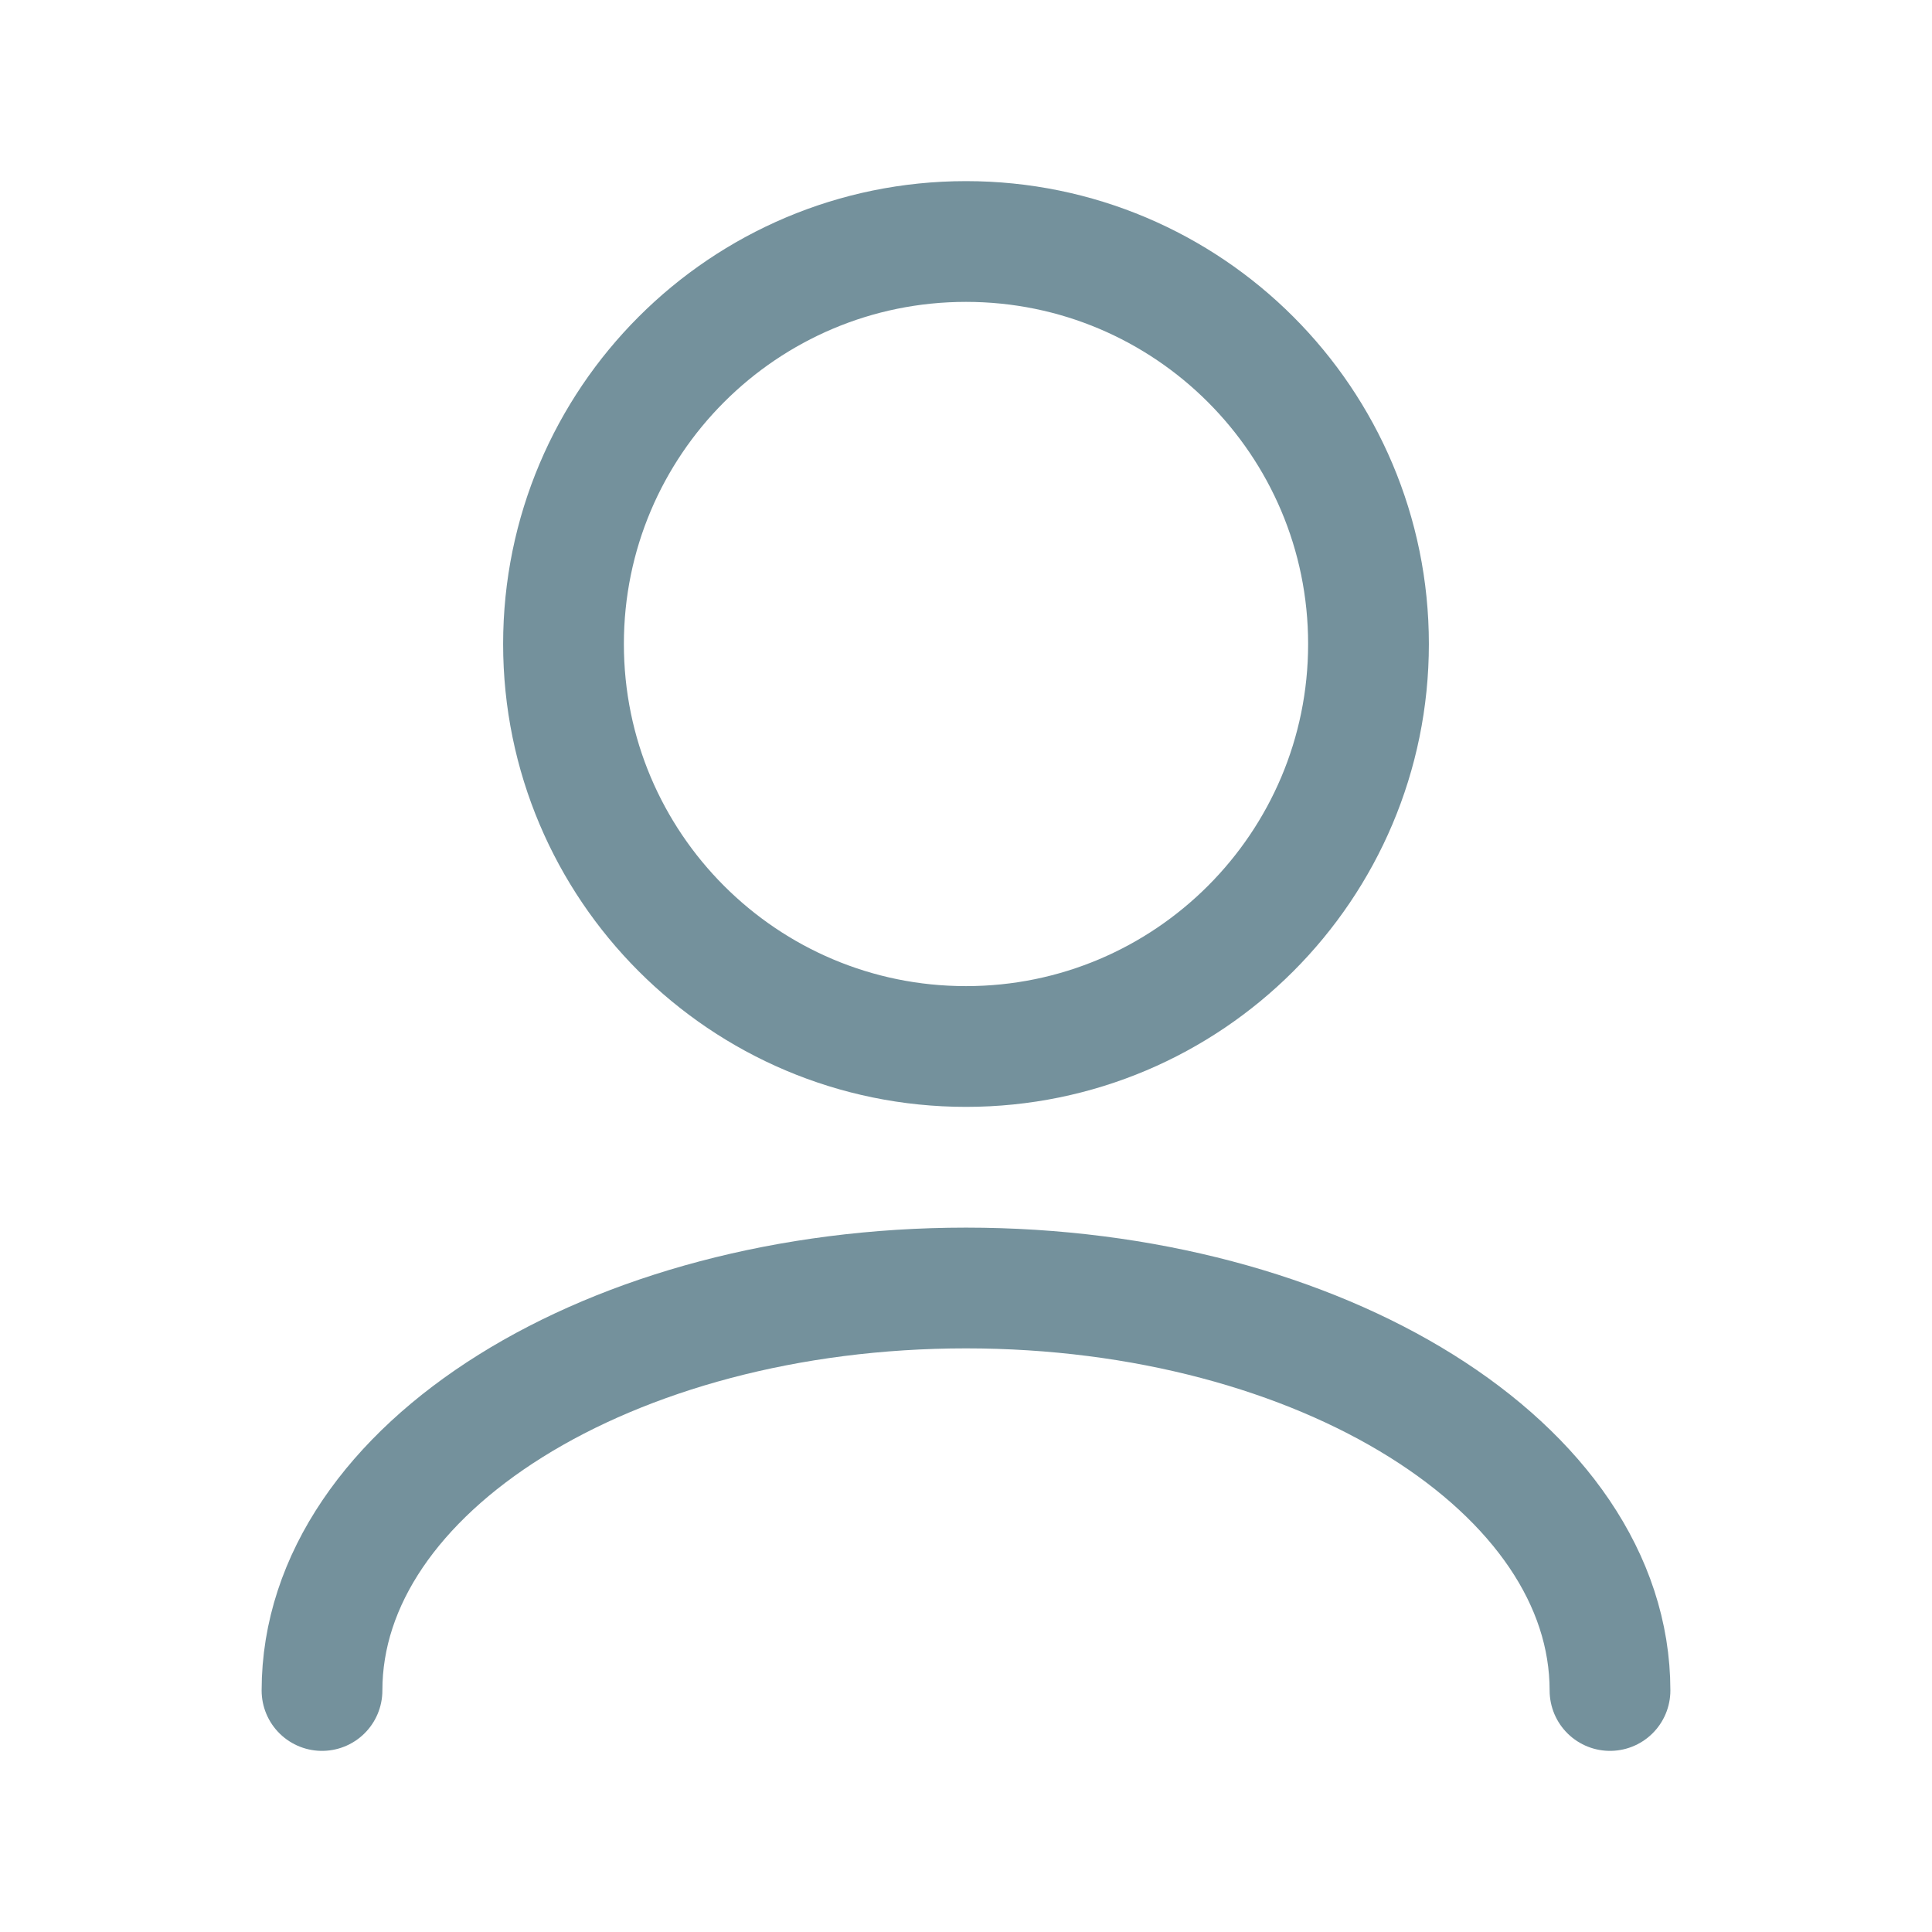
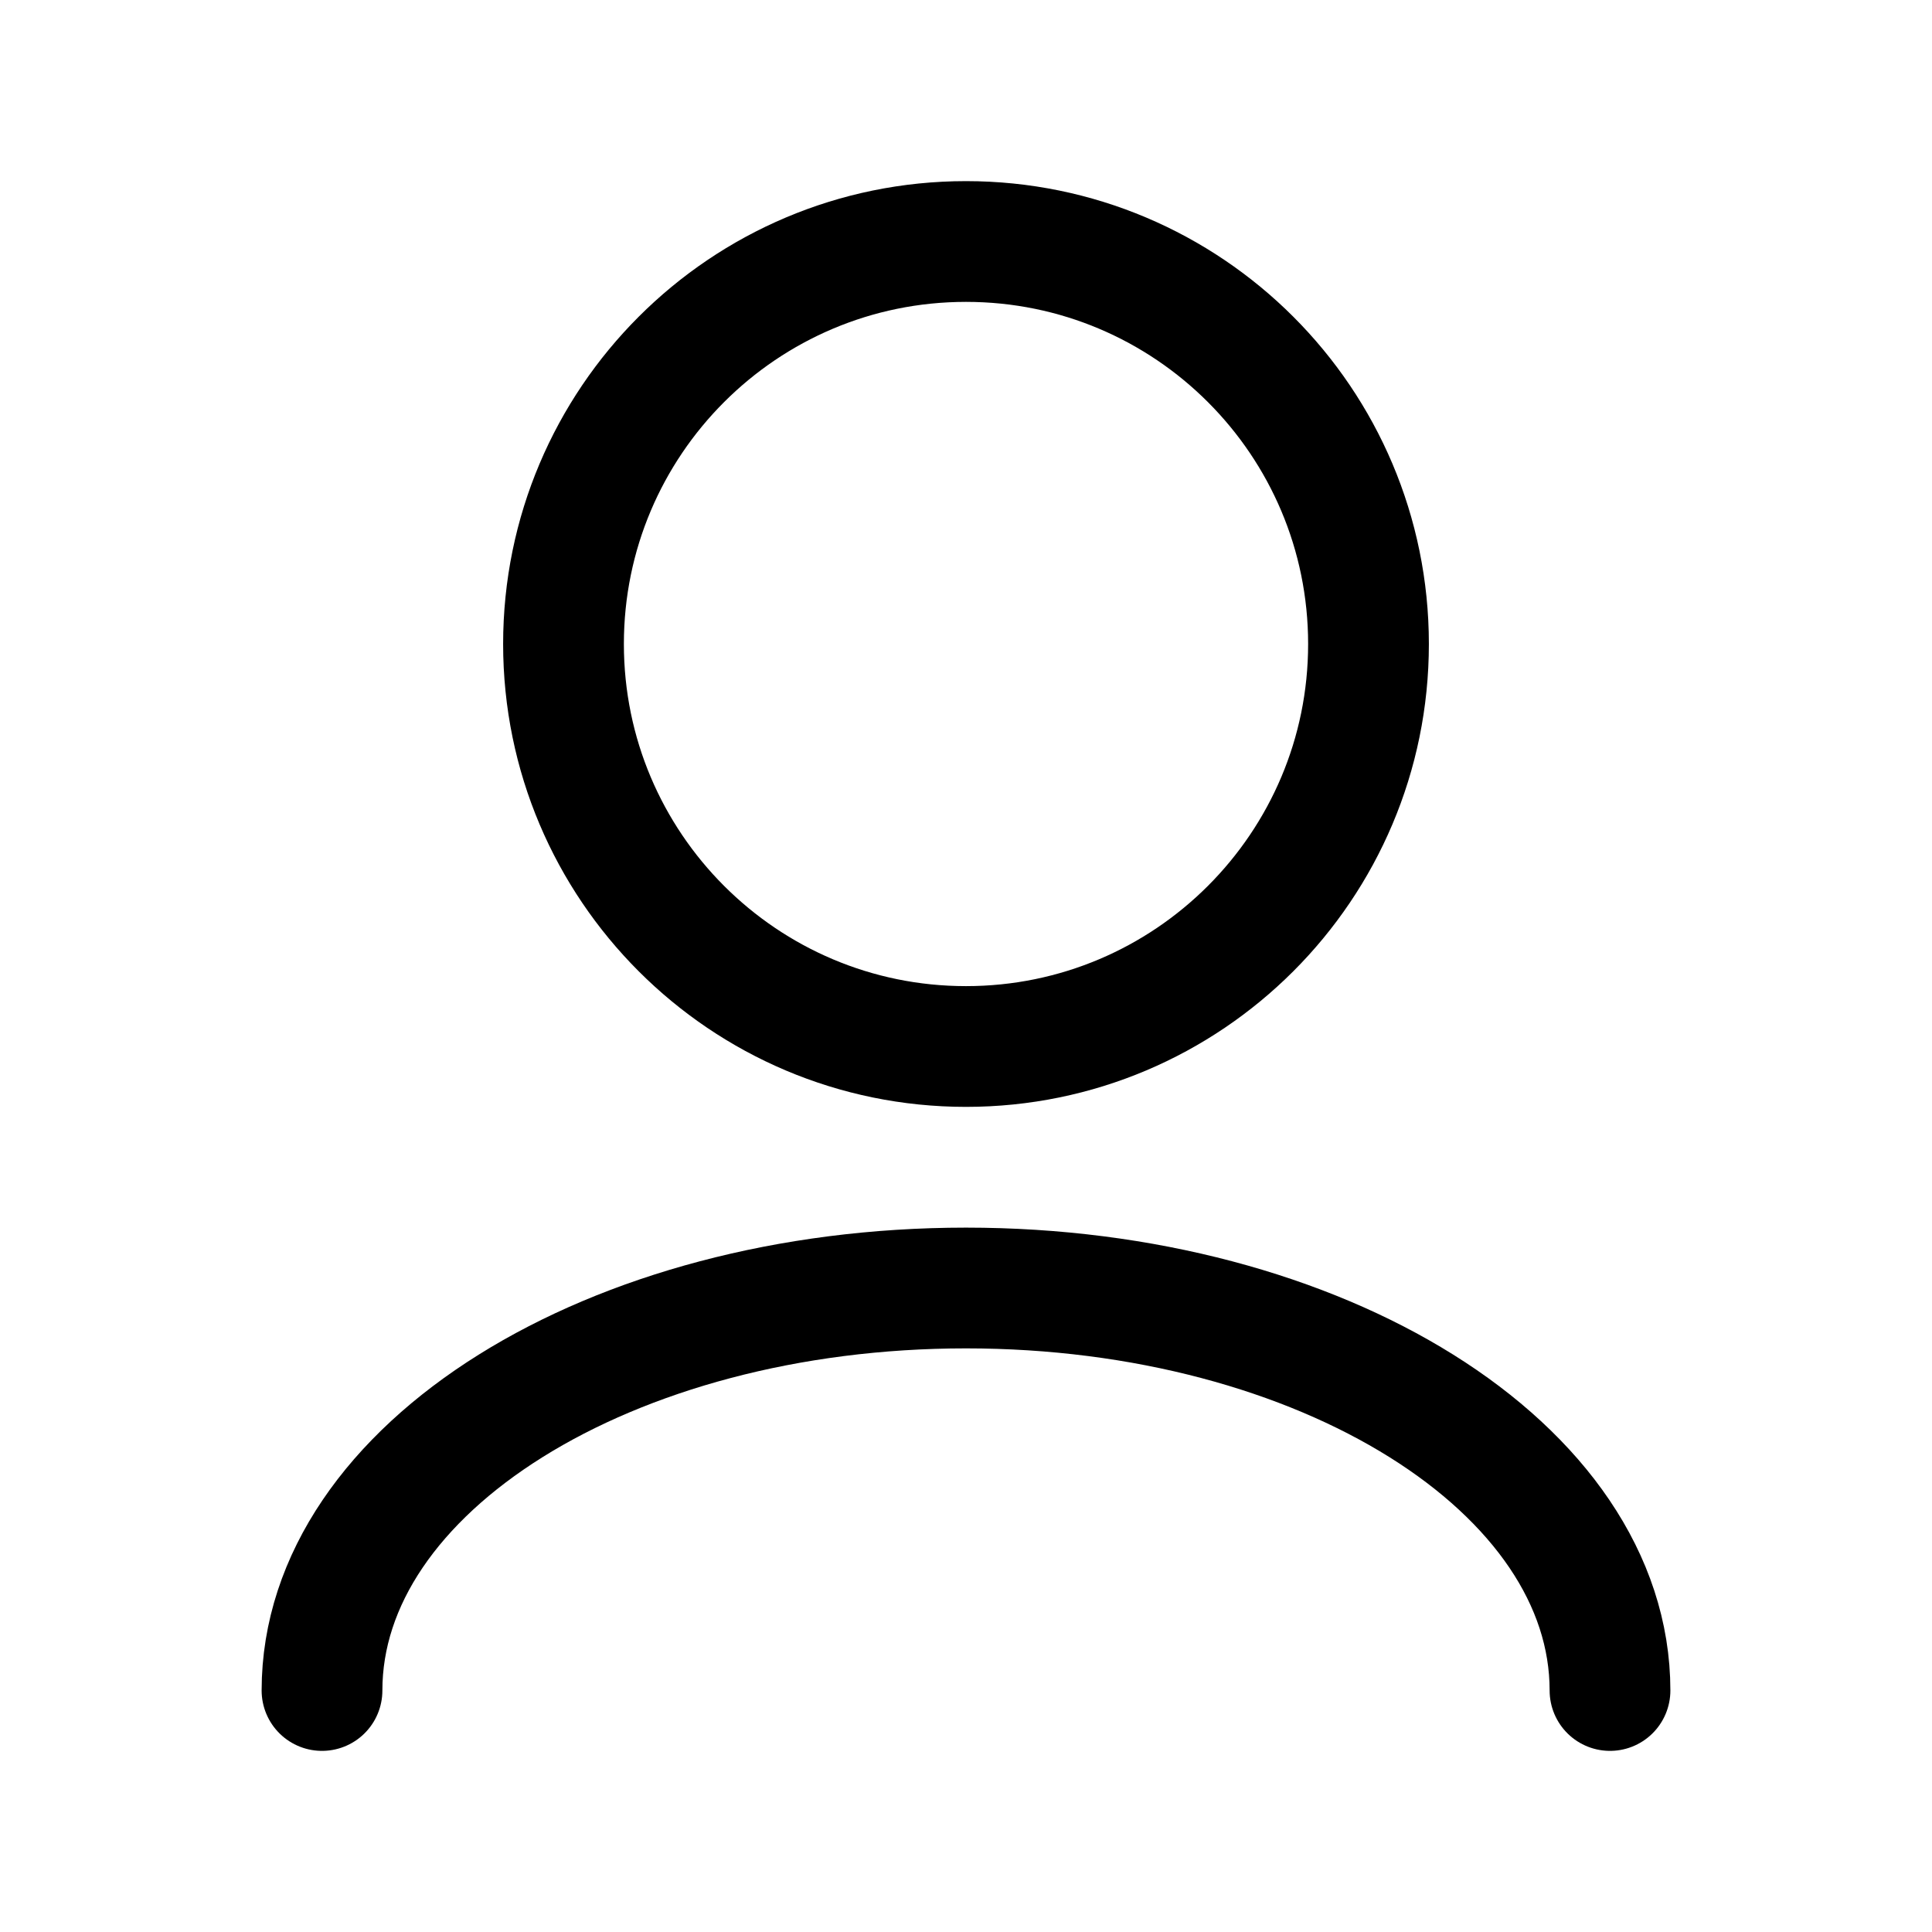
<svg xmlns="http://www.w3.org/2000/svg" width="24" height="24" viewBox="0 0 24 24" fill="none">
-   <path d="M20 21C20 18.239 16.418 16 12 16C7.582 16 4 18.239 4 21M12 13C9.239 13 7 10.761 7 8C7 5.239 9.239 3 12 3C14.761 3 17 5.239 17 8C17 10.761 14.761 13 12 13Z" stroke="#74919C" stroke-width="1.5" stroke-linecap="round" stroke-linejoin="round" />
+   <path d="M20 21C20 18.239 16.418 16 12 16C7.582 16 4 18.239 4 21M12 13C9.239 13 7 10.761 7 8C7 5.239 9.239 3 12 3C14.761 3 17 5.239 17 8C17 10.761 14.761 13 12 13Z" stroke="currentColor" stroke-width="1.5" stroke-linecap="round" stroke-linejoin="round" />
</svg>
